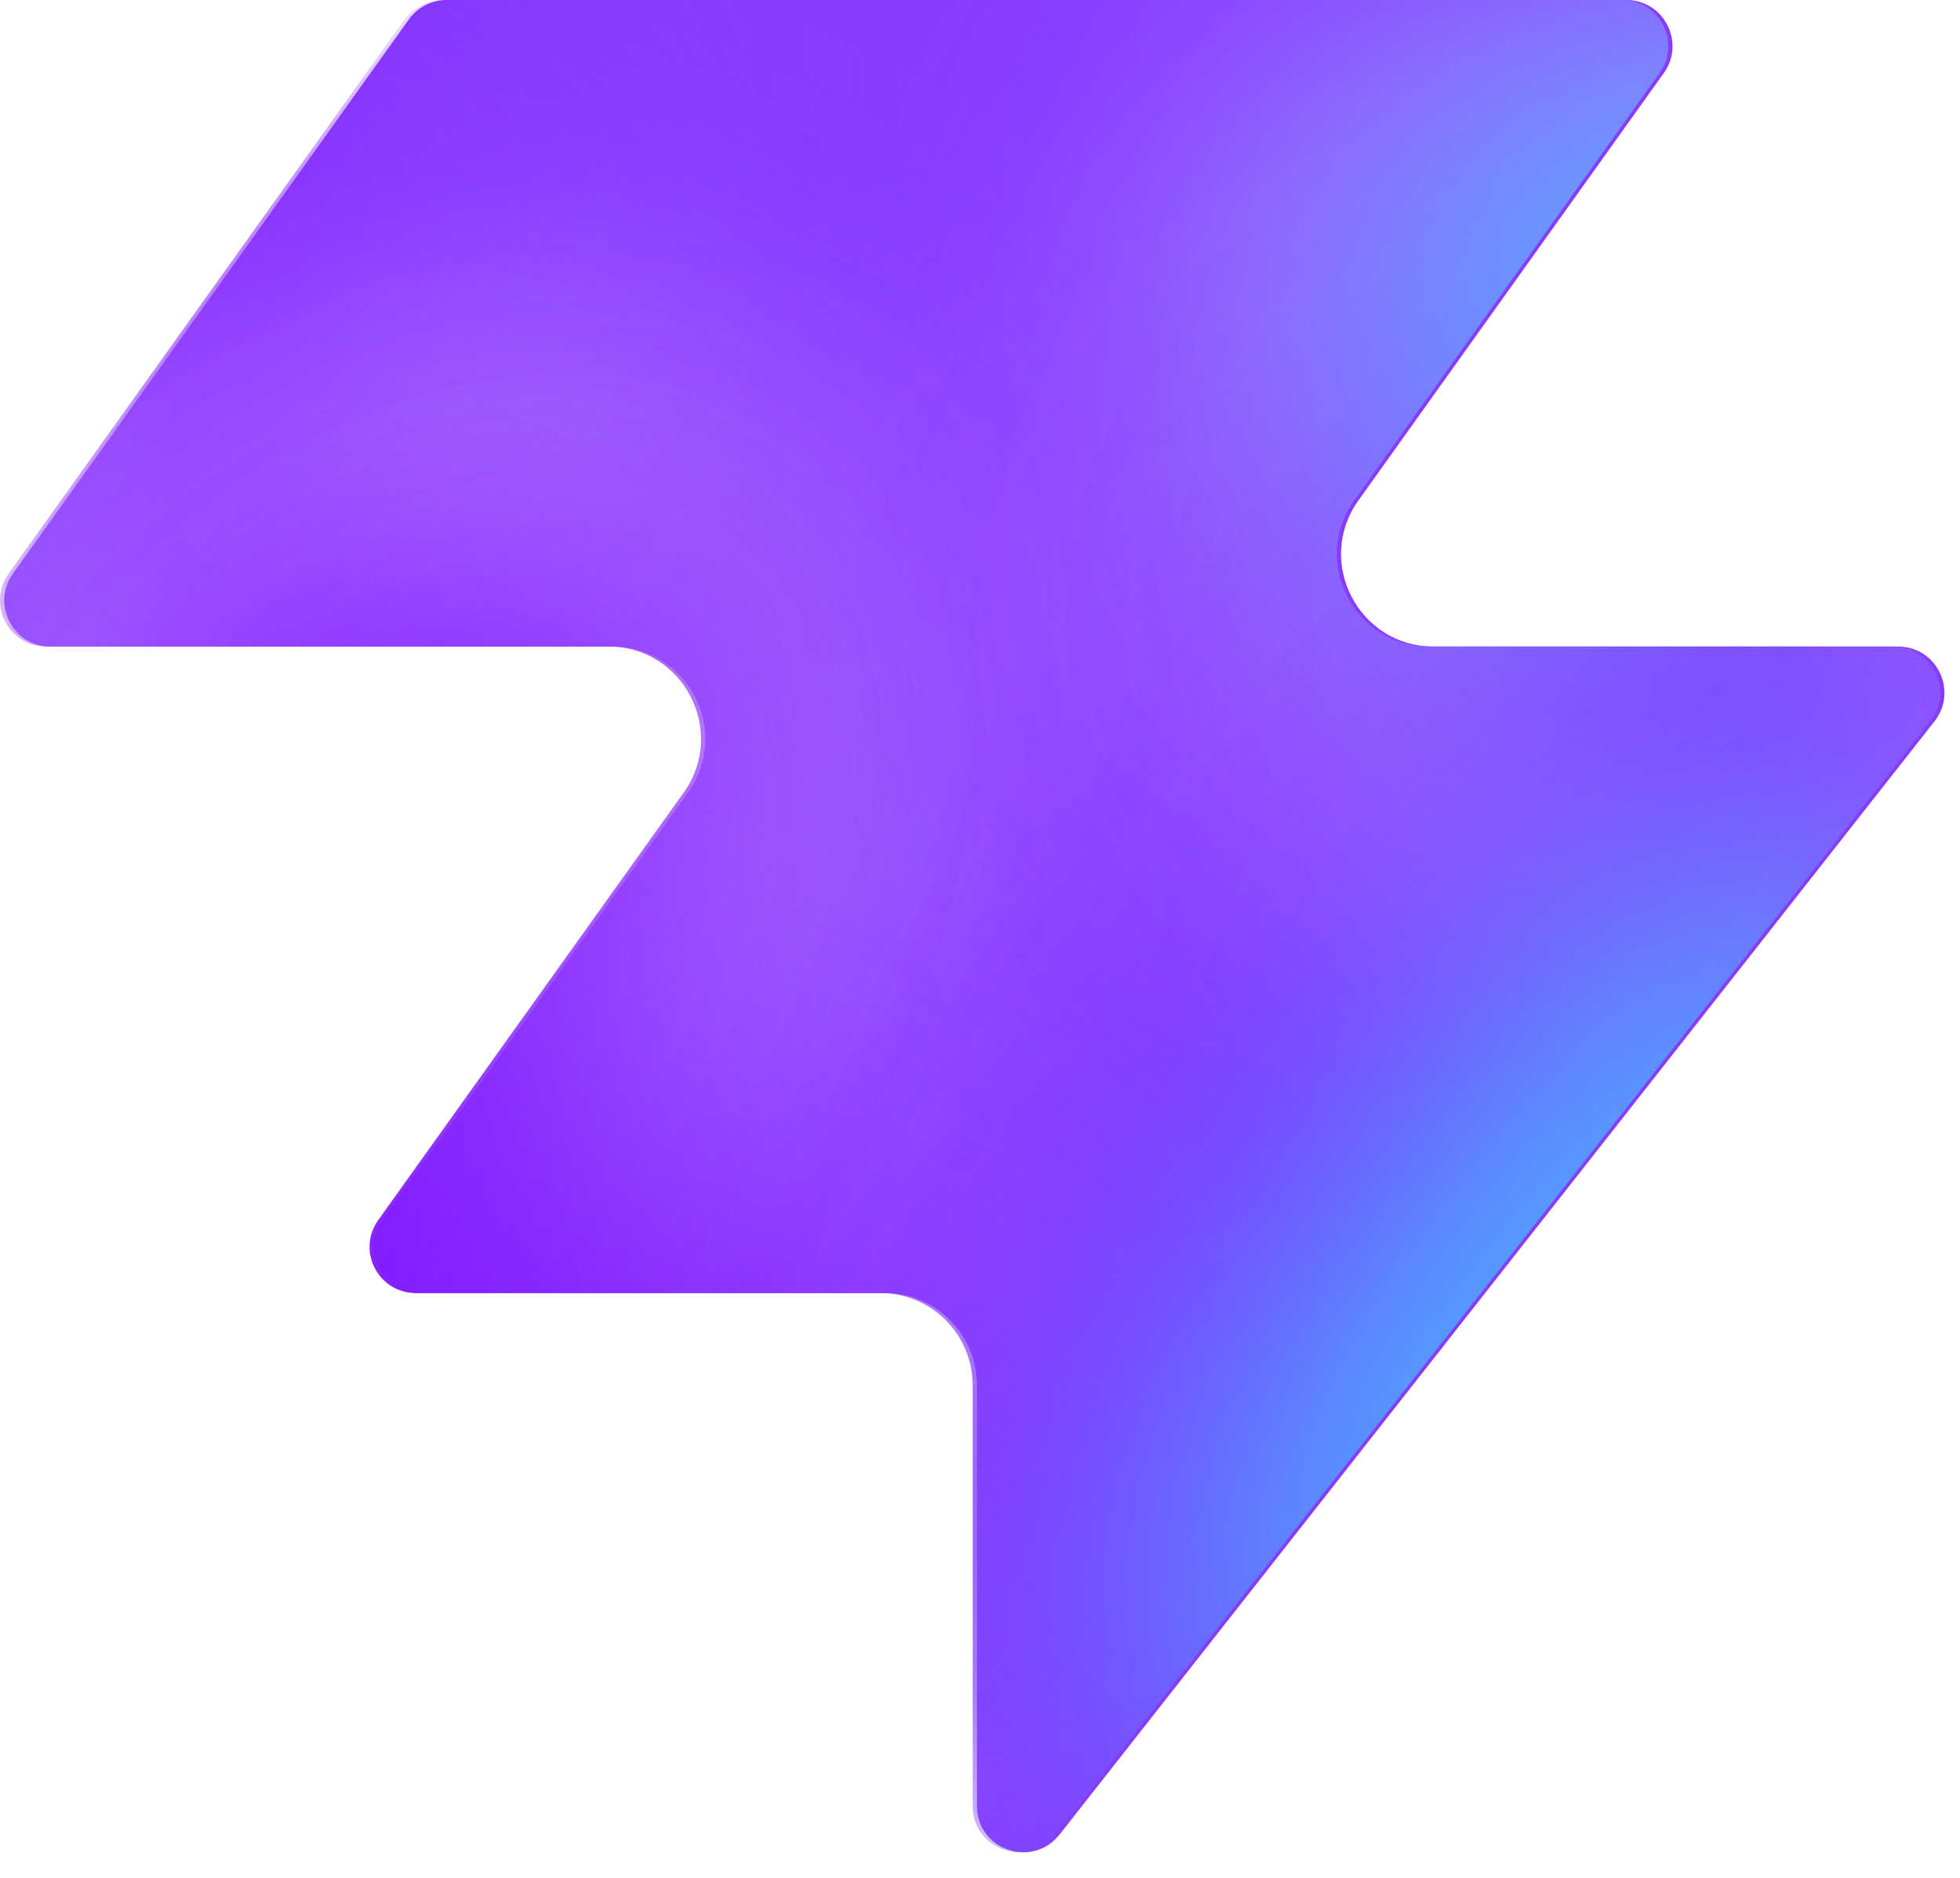
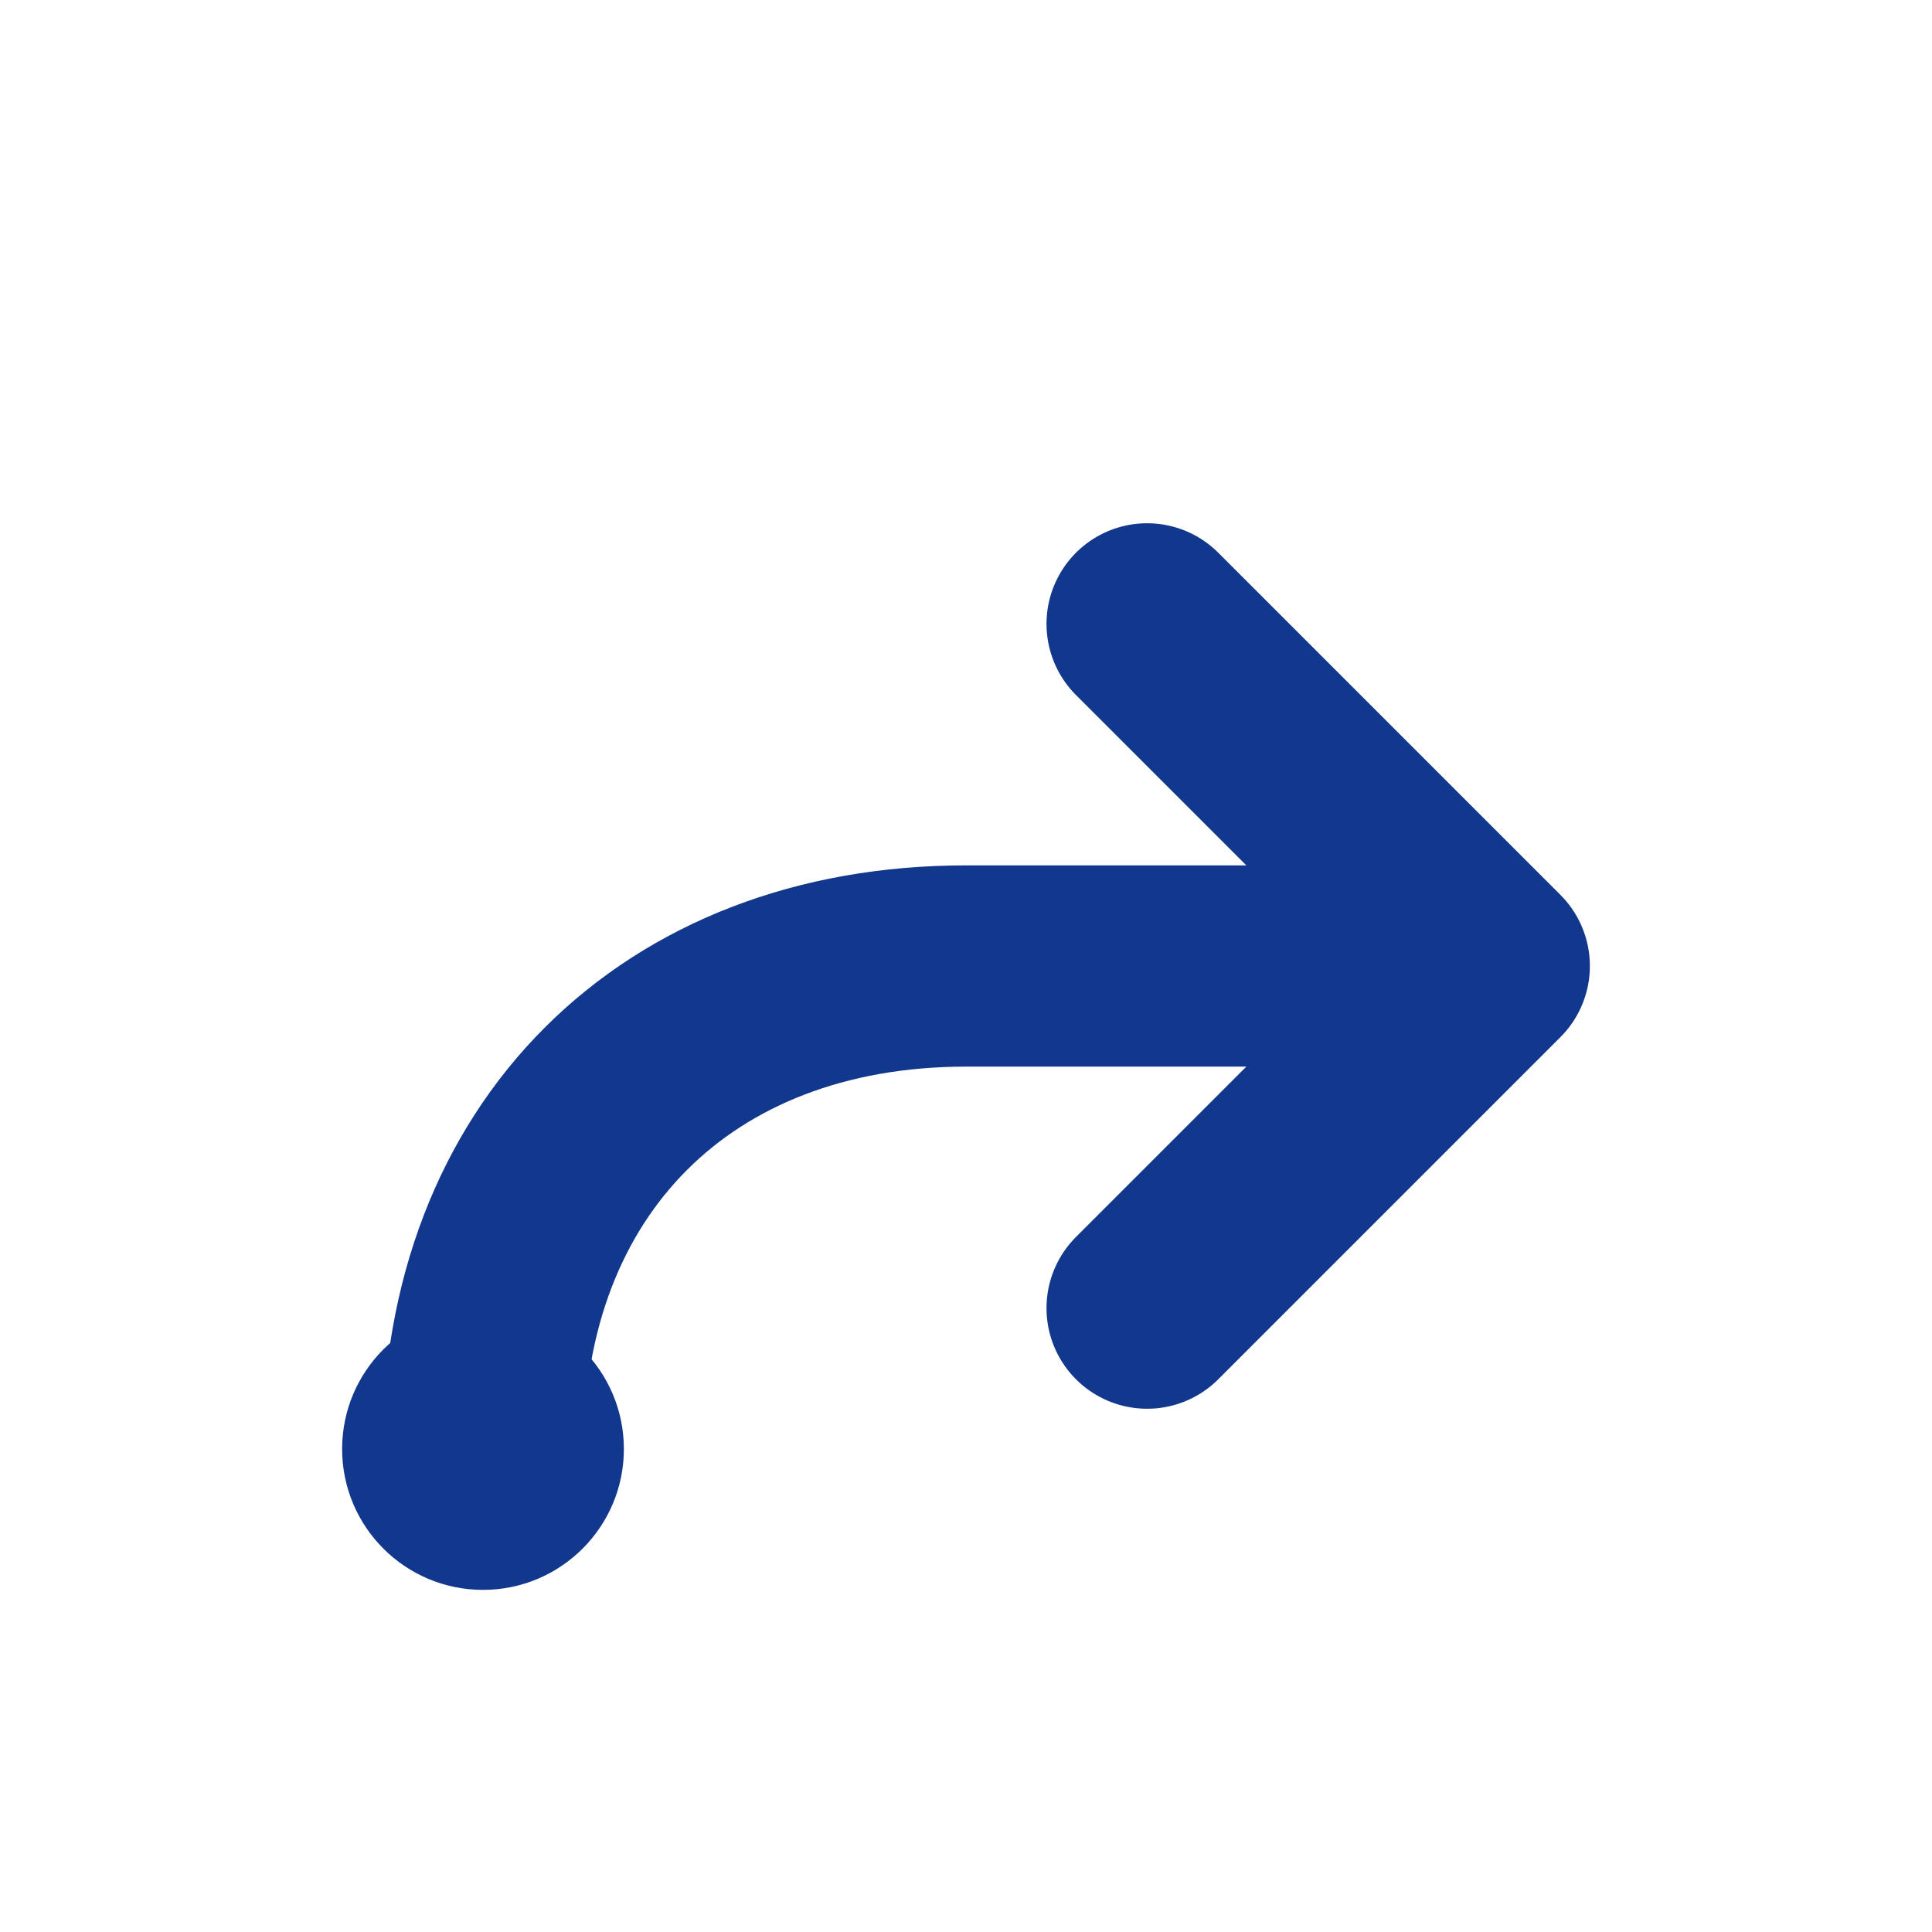
- <svg xmlns="http://www.w3.org/2000/svg" width="48" height="46" fill="none" viewBox="0 0 48 46">
-   <path fill="#863bff" d="M25.946 44.938c-.664.845-2.021.375-2.021-.698V33.937a2.26 2.26 0 0 0-2.262-2.262H10.287c-.92 0-1.456-1.04-.92-1.788l7.48-10.471c1.07-1.497 0-3.578-1.842-3.578H1.237c-.92 0-1.456-1.04-.92-1.788L10.013.474c.214-.297.556-.474.92-.474h28.894c.92 0 1.456 1.04.92 1.788l-7.48 10.471c-1.07 1.498 0 3.579 1.842 3.579h11.377c.943 0 1.473 1.088.89 1.83L25.947 44.94z" style="fill:#863bff;fill:color(display-p3 .525 .23 1);fill-opacity:1" />
-   <mask id="a" width="48" height="46" x="0" y="0" maskUnits="userSpaceOnUse" style="mask-type:alpha">
-     <path fill="#000" d="M25.842 44.938c-.664.844-2.021.375-2.021-.698V33.937a2.26 2.26 0 0 0-2.262-2.262H10.183c-.92 0-1.456-1.04-.92-1.788l7.48-10.471c1.07-1.498 0-3.579-1.842-3.579H1.133c-.92 0-1.456-1.04-.92-1.787L9.91.473c.214-.297.556-.474.92-.474h28.894c.92 0 1.456 1.04.92 1.788l-7.48 10.471c-1.07 1.498 0 3.578 1.842 3.578h11.377c.943 0 1.473 1.088.89 1.832L25.843 44.94z" style="fill:#000;fill-opacity:1" />
-   </mask>
-   <g mask="url(#a)">
-     <g filter="url(#b)">
-       <ellipse cx="5.508" cy="14.704" fill="#ede6ff" rx="5.508" ry="14.704" style="fill:#ede6ff;fill:color(display-p3 .927 .903 1);fill-opacity:1" transform="matrix(.00324 1 1 -.00324 -4.47 31.516)" />
-     </g>
-     <g filter="url(#c)">
-       <ellipse cx="10.399" cy="29.851" fill="#ede6ff" rx="10.399" ry="29.851" style="fill:#ede6ff;fill:color(display-p3 .927 .903 1);fill-opacity:1" transform="matrix(.00324 1 1 -.00324 -39.328 7.883)" />
-     </g>
-     <g filter="url(#d)">
-       <ellipse cx="5.508" cy="30.487" fill="#7e14ff" rx="5.508" ry="30.487" style="fill:#7e14ff;fill:color(display-p3 .492 .077 1);fill-opacity:1" transform="rotate(89.814 -25.913 -14.639)scale(1 -1)" />
-     </g>
-     <g filter="url(#e)">
-       <ellipse cx="5.508" cy="30.599" fill="#7e14ff" rx="5.508" ry="30.599" style="fill:#7e14ff;fill:color(display-p3 .492 .077 1);fill-opacity:1" transform="rotate(89.814 -32.644 -3.334)scale(1 -1)" />
-     </g>
-     <g filter="url(#f)">
-       <ellipse cx="5.508" cy="30.599" fill="#7e14ff" rx="5.508" ry="30.599" style="fill:#7e14ff;fill:color(display-p3 .492 .077 1);fill-opacity:1" transform="matrix(.00324 1 1 -.00324 -34.34 30.47)" />
-     </g>
-     <g filter="url(#g)">
-       <ellipse cx="14.072" cy="22.078" fill="#ede6ff" rx="14.072" ry="22.078" style="fill:#ede6ff;fill:color(display-p3 .927 .903 1);fill-opacity:1" transform="rotate(93.35 24.506 48.493)scale(-1 1)" />
-     </g>
-     <g filter="url(#h)">
-       <ellipse cx="3.47" cy="21.501" fill="#7e14ff" rx="3.47" ry="21.501" style="fill:#7e14ff;fill:color(display-p3 .492 .077 1);fill-opacity:1" transform="rotate(89.009 28.708 47.59)scale(-1 1)" />
-     </g>
-     <g filter="url(#i)">
-       <ellipse cx="3.47" cy="21.501" fill="#7e14ff" rx="3.47" ry="21.501" style="fill:#7e14ff;fill:color(display-p3 .492 .077 1);fill-opacity:1" transform="rotate(89.009 28.708 47.59)scale(-1 1)" />
-     </g>
-     <g filter="url(#j)">
-       <ellipse cx=".387" cy="8.972" fill="#7e14ff" rx="4.407" ry="29.108" style="fill:#7e14ff;fill:color(display-p3 .492 .077 1);fill-opacity:1" transform="rotate(39.51 .387 8.972)" />
-     </g>
-     <g filter="url(#k)">
-       <ellipse cx="47.523" cy="-6.092" fill="#7e14ff" rx="4.407" ry="29.108" style="fill:#7e14ff;fill:color(display-p3 .492 .077 1);fill-opacity:1" transform="rotate(37.892 47.523 -6.092)" />
-     </g>
-     <g filter="url(#l)">
-       <ellipse cx="41.412" cy="6.333" fill="#47bfff" rx="5.971" ry="9.665" style="fill:#47bfff;fill:color(display-p3 .28 .748 1);fill-opacity:1" transform="rotate(37.892 41.412 6.333)" />
-     </g>
-     <g filter="url(#m)">
-       <ellipse cx="-1.879" cy="38.332" fill="#7e14ff" rx="4.407" ry="29.108" style="fill:#7e14ff;fill:color(display-p3 .492 .077 1);fill-opacity:1" transform="rotate(37.892 -1.88 38.332)" />
-     </g>
-     <g filter="url(#n)">
-       <ellipse cx="-1.879" cy="38.332" fill="#7e14ff" rx="4.407" ry="29.108" style="fill:#7e14ff;fill:color(display-p3 .492 .077 1);fill-opacity:1" transform="rotate(37.892 -1.88 38.332)" />
-     </g>
-     <g filter="url(#o)">
-       <ellipse cx="35.651" cy="29.907" fill="#7e14ff" rx="4.407" ry="29.108" style="fill:#7e14ff;fill:color(display-p3 .492 .077 1);fill-opacity:1" transform="rotate(37.892 35.651 29.907)" />
-     </g>
-     <g filter="url(#p)">
-       <ellipse cx="38.418" cy="32.4" fill="#47bfff" rx="5.971" ry="15.297" style="fill:#47bfff;fill:color(display-p3 .28 .748 1);fill-opacity:1" transform="rotate(37.892 38.418 32.4)" />
-     </g>
-   </g>
-   <defs>
-     <filter id="b" width="60.045" height="41.654" x="-19.77" y="16.149" color-interpolation-filters="sRGB" filterUnits="userSpaceOnUse">
-       <feFlood flood-opacity="0" result="BackgroundImageFix" />
-       <feBlend in="SourceGraphic" in2="BackgroundImageFix" result="shape" />
-       <feGaussianBlur result="effect1_foregroundBlur_2002_17158" stdDeviation="7.659" />
-     </filter>
-     <filter id="c" width="90.34" height="51.437" x="-54.613" y="-7.533" color-interpolation-filters="sRGB" filterUnits="userSpaceOnUse">
-       <feFlood flood-opacity="0" result="BackgroundImageFix" />
-       <feBlend in="SourceGraphic" in2="BackgroundImageFix" result="shape" />
-       <feGaussianBlur result="effect1_foregroundBlur_2002_17158" stdDeviation="7.659" />
-     </filter>
-     <filter id="d" width="79.355" height="29.4" x="-49.64" y="2.03" color-interpolation-filters="sRGB" filterUnits="userSpaceOnUse">
-       <feFlood flood-opacity="0" result="BackgroundImageFix" />
-       <feBlend in="SourceGraphic" in2="BackgroundImageFix" result="shape" />
-       <feGaussianBlur result="effect1_foregroundBlur_2002_17158" stdDeviation="4.596" />
-     </filter>
-     <filter id="e" width="79.579" height="29.4" x="-45.045" y="20.029" color-interpolation-filters="sRGB" filterUnits="userSpaceOnUse">
-       <feFlood flood-opacity="0" result="BackgroundImageFix" />
-       <feBlend in="SourceGraphic" in2="BackgroundImageFix" result="shape" />
-       <feGaussianBlur result="effect1_foregroundBlur_2002_17158" stdDeviation="4.596" />
-     </filter>
-     <filter id="f" width="79.579" height="29.4" x="-43.513" y="21.178" color-interpolation-filters="sRGB" filterUnits="userSpaceOnUse">
-       <feFlood flood-opacity="0" result="BackgroundImageFix" />
-       <feBlend in="SourceGraphic" in2="BackgroundImageFix" result="shape" />
-       <feGaussianBlur result="effect1_foregroundBlur_2002_17158" stdDeviation="4.596" />
-     </filter>
-     <filter id="g" width="74.749" height="58.852" x="15.756" y="-17.901" color-interpolation-filters="sRGB" filterUnits="userSpaceOnUse">
-       <feFlood flood-opacity="0" result="BackgroundImageFix" />
-       <feBlend in="SourceGraphic" in2="BackgroundImageFix" result="shape" />
-       <feGaussianBlur result="effect1_foregroundBlur_2002_17158" stdDeviation="7.659" />
-     </filter>
-     <filter id="h" width="61.377" height="25.362" x="23.548" y="2.284" color-interpolation-filters="sRGB" filterUnits="userSpaceOnUse">
-       <feFlood flood-opacity="0" result="BackgroundImageFix" />
-       <feBlend in="SourceGraphic" in2="BackgroundImageFix" result="shape" />
-       <feGaussianBlur result="effect1_foregroundBlur_2002_17158" stdDeviation="4.596" />
-     </filter>
-     <filter id="i" width="61.377" height="25.362" x="23.548" y="2.284" color-interpolation-filters="sRGB" filterUnits="userSpaceOnUse">
-       <feFlood flood-opacity="0" result="BackgroundImageFix" />
-       <feBlend in="SourceGraphic" in2="BackgroundImageFix" result="shape" />
-       <feGaussianBlur result="effect1_foregroundBlur_2002_17158" stdDeviation="4.596" />
-     </filter>
-     <filter id="j" width="56.045" height="63.649" x="-27.636" y="-22.853" color-interpolation-filters="sRGB" filterUnits="userSpaceOnUse">
-       <feFlood flood-opacity="0" result="BackgroundImageFix" />
-       <feBlend in="SourceGraphic" in2="BackgroundImageFix" result="shape" />
-       <feGaussianBlur result="effect1_foregroundBlur_2002_17158" stdDeviation="4.596" />
-     </filter>
-     <filter id="k" width="54.814" height="64.646" x="20.116" y="-38.415" color-interpolation-filters="sRGB" filterUnits="userSpaceOnUse">
-       <feFlood flood-opacity="0" result="BackgroundImageFix" />
-       <feBlend in="SourceGraphic" in2="BackgroundImageFix" result="shape" />
-       <feGaussianBlur result="effect1_foregroundBlur_2002_17158" stdDeviation="4.596" />
-     </filter>
-     <filter id="l" width="33.541" height="35.313" x="24.641" y="-11.323" color-interpolation-filters="sRGB" filterUnits="userSpaceOnUse">
-       <feFlood flood-opacity="0" result="BackgroundImageFix" />
-       <feBlend in="SourceGraphic" in2="BackgroundImageFix" result="shape" />
-       <feGaussianBlur result="effect1_foregroundBlur_2002_17158" stdDeviation="4.596" />
-     </filter>
-     <filter id="m" width="54.814" height="64.646" x="-29.286" y="6.009" color-interpolation-filters="sRGB" filterUnits="userSpaceOnUse">
-       <feFlood flood-opacity="0" result="BackgroundImageFix" />
-       <feBlend in="SourceGraphic" in2="BackgroundImageFix" result="shape" />
-       <feGaussianBlur result="effect1_foregroundBlur_2002_17158" stdDeviation="4.596" />
-     </filter>
-     <filter id="n" width="54.814" height="64.646" x="-29.286" y="6.009" color-interpolation-filters="sRGB" filterUnits="userSpaceOnUse">
-       <feFlood flood-opacity="0" result="BackgroundImageFix" />
-       <feBlend in="SourceGraphic" in2="BackgroundImageFix" result="shape" />
-       <feGaussianBlur result="effect1_foregroundBlur_2002_17158" stdDeviation="4.596" />
-     </filter>
-     <filter id="o" width="54.814" height="64.646" x="8.244" y="-2.416" color-interpolation-filters="sRGB" filterUnits="userSpaceOnUse">
-       <feFlood flood-opacity="0" result="BackgroundImageFix" />
-       <feBlend in="SourceGraphic" in2="BackgroundImageFix" result="shape" />
-       <feGaussianBlur result="effect1_foregroundBlur_2002_17158" stdDeviation="4.596" />
-     </filter>
-     <filter id="p" width="39.409" height="43.623" x="18.713" y="10.588" color-interpolation-filters="sRGB" filterUnits="userSpaceOnUse">
-       <feFlood flood-opacity="0" result="BackgroundImageFix" />
-       <feBlend in="SourceGraphic" in2="BackgroundImageFix" result="shape" />
-       <feGaussianBlur result="effect1_foregroundBlur_2002_17158" stdDeviation="4.596" />
-     </filter>
-   </defs>
+ <svg xmlns="http://www.w3.org/2000/svg" viewBox="0 0 96 96">
+   <path d="M24 72c0-14.4 9.6-24 24-24h23" fill="none" stroke="#12388d" stroke-width="10" stroke-linecap="round" stroke-linejoin="round" />
+   <path d="M57 31 74 48 57 65" fill="none" stroke="#12388d" stroke-width="10" stroke-linecap="round" stroke-linejoin="round" />
+   <circle cx="24" cy="72" r="7" fill="#12388d" />
</svg>
